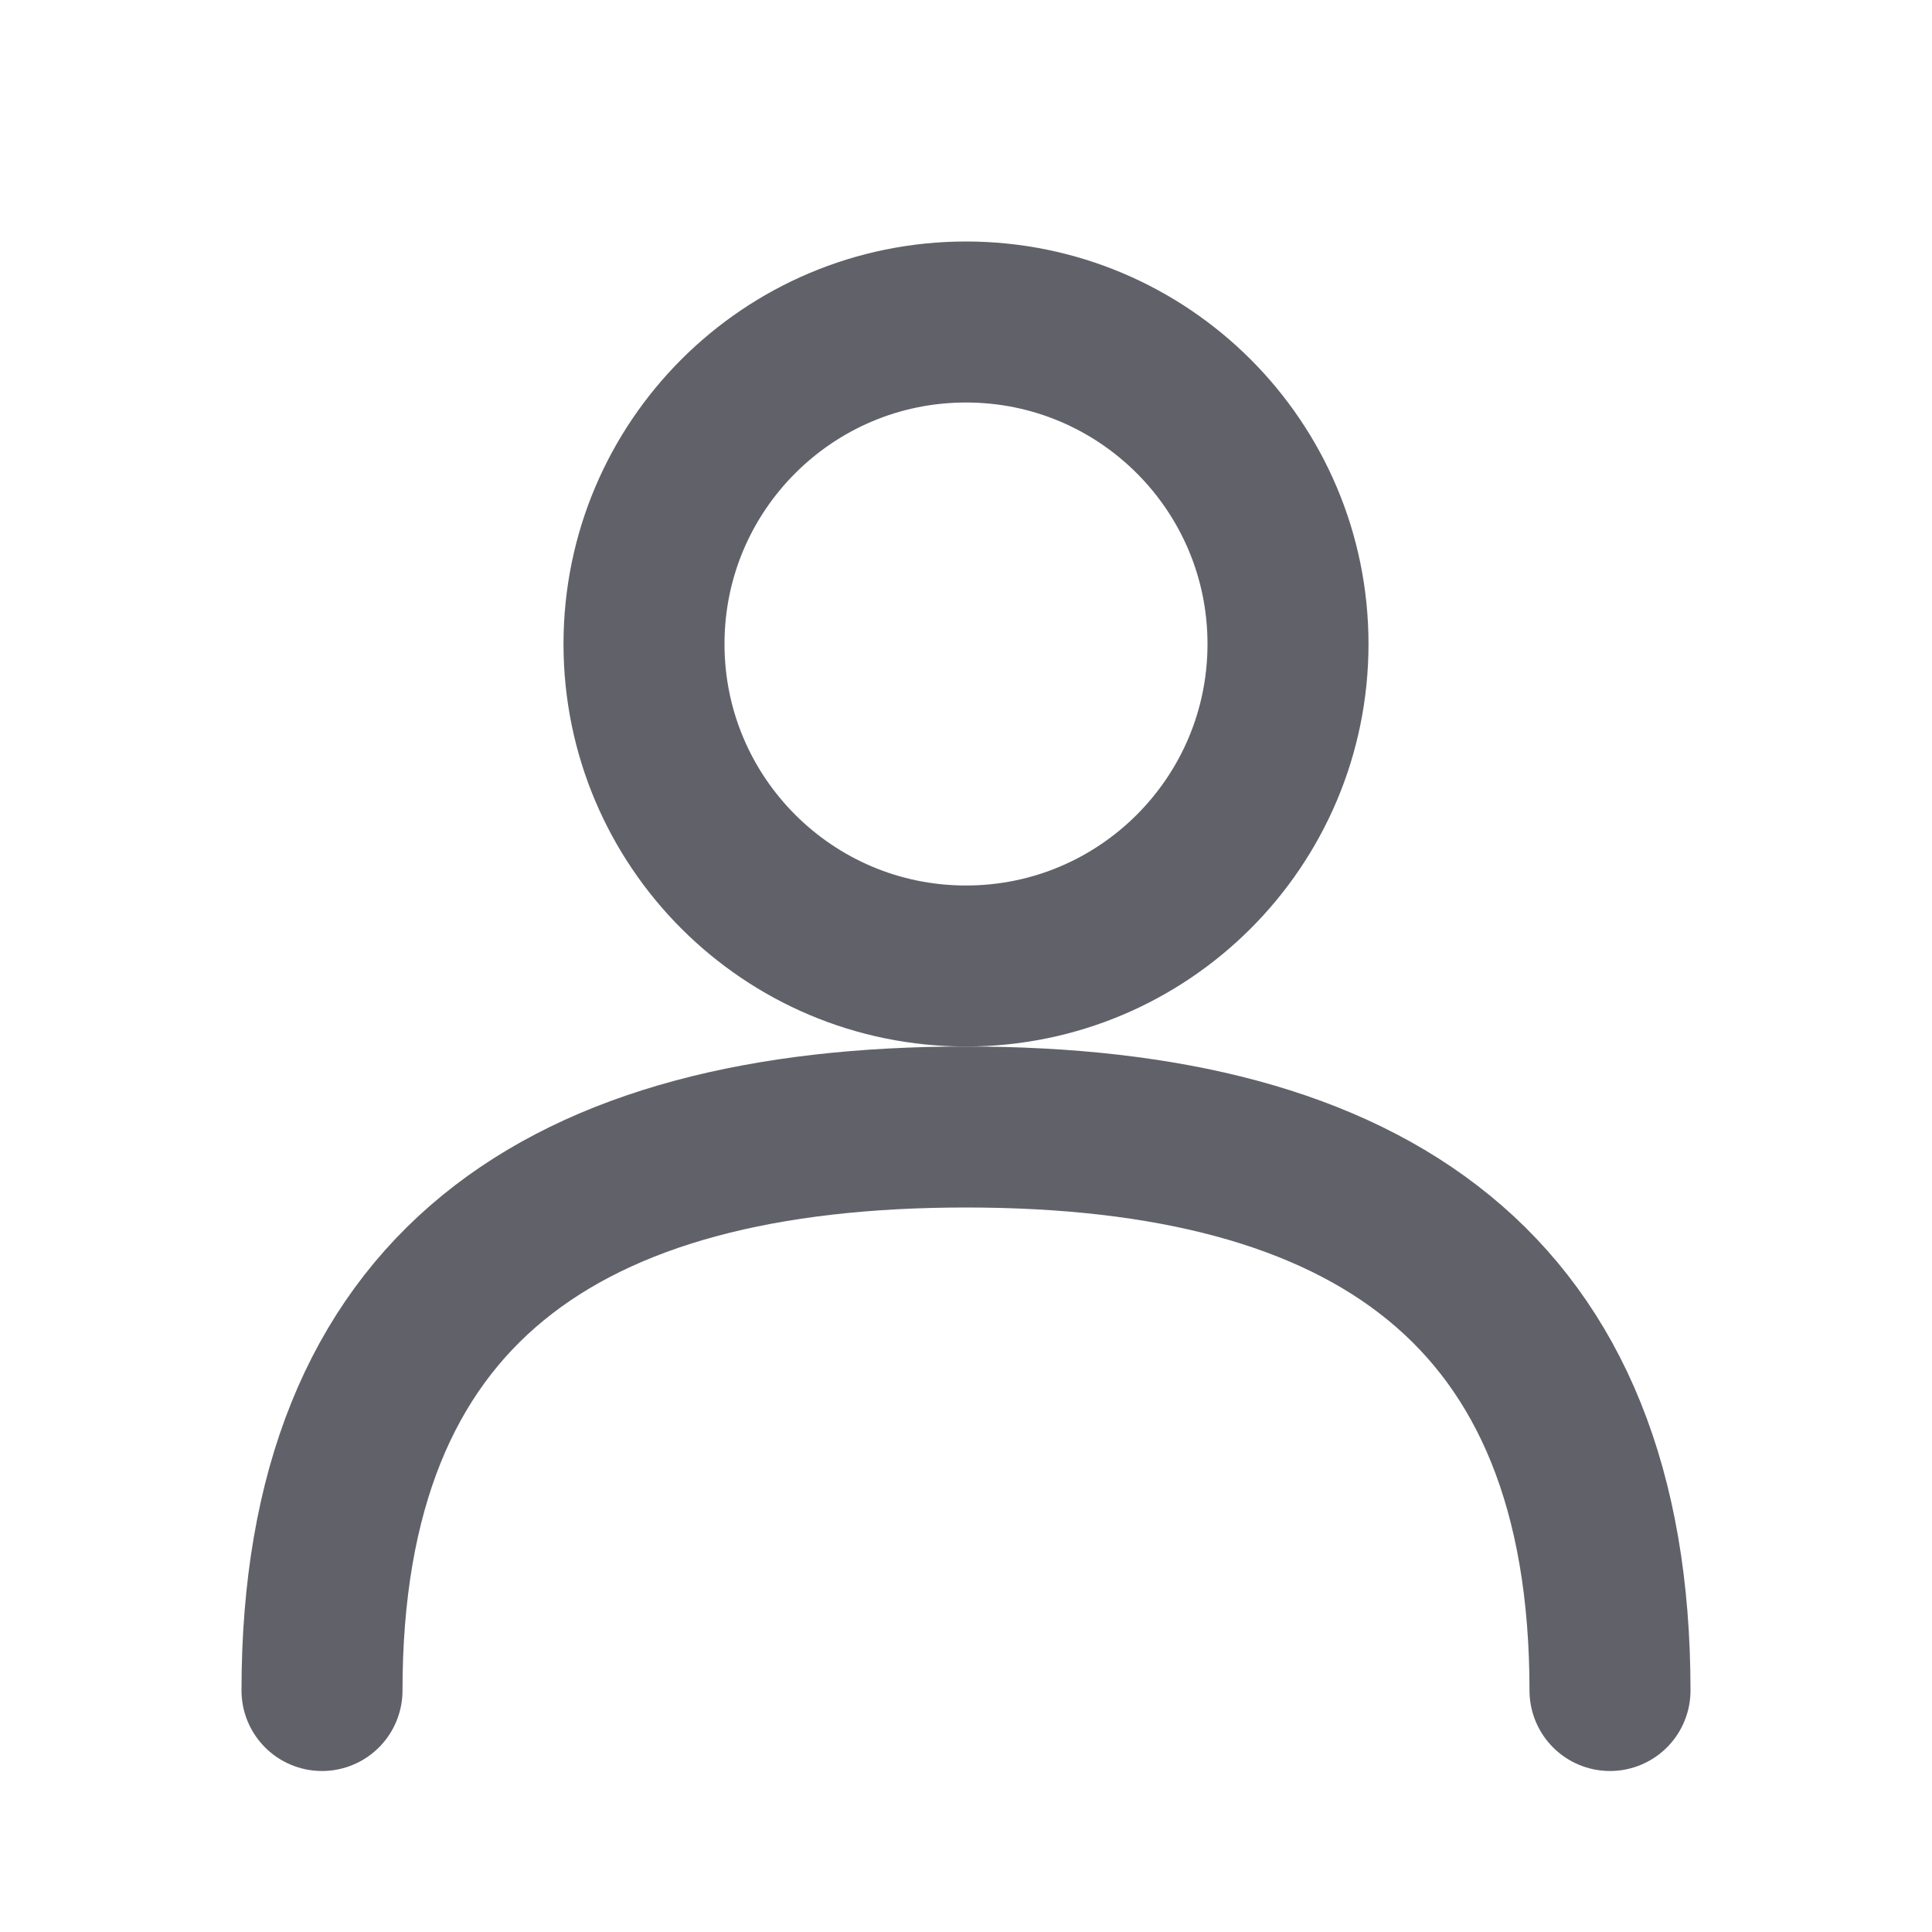
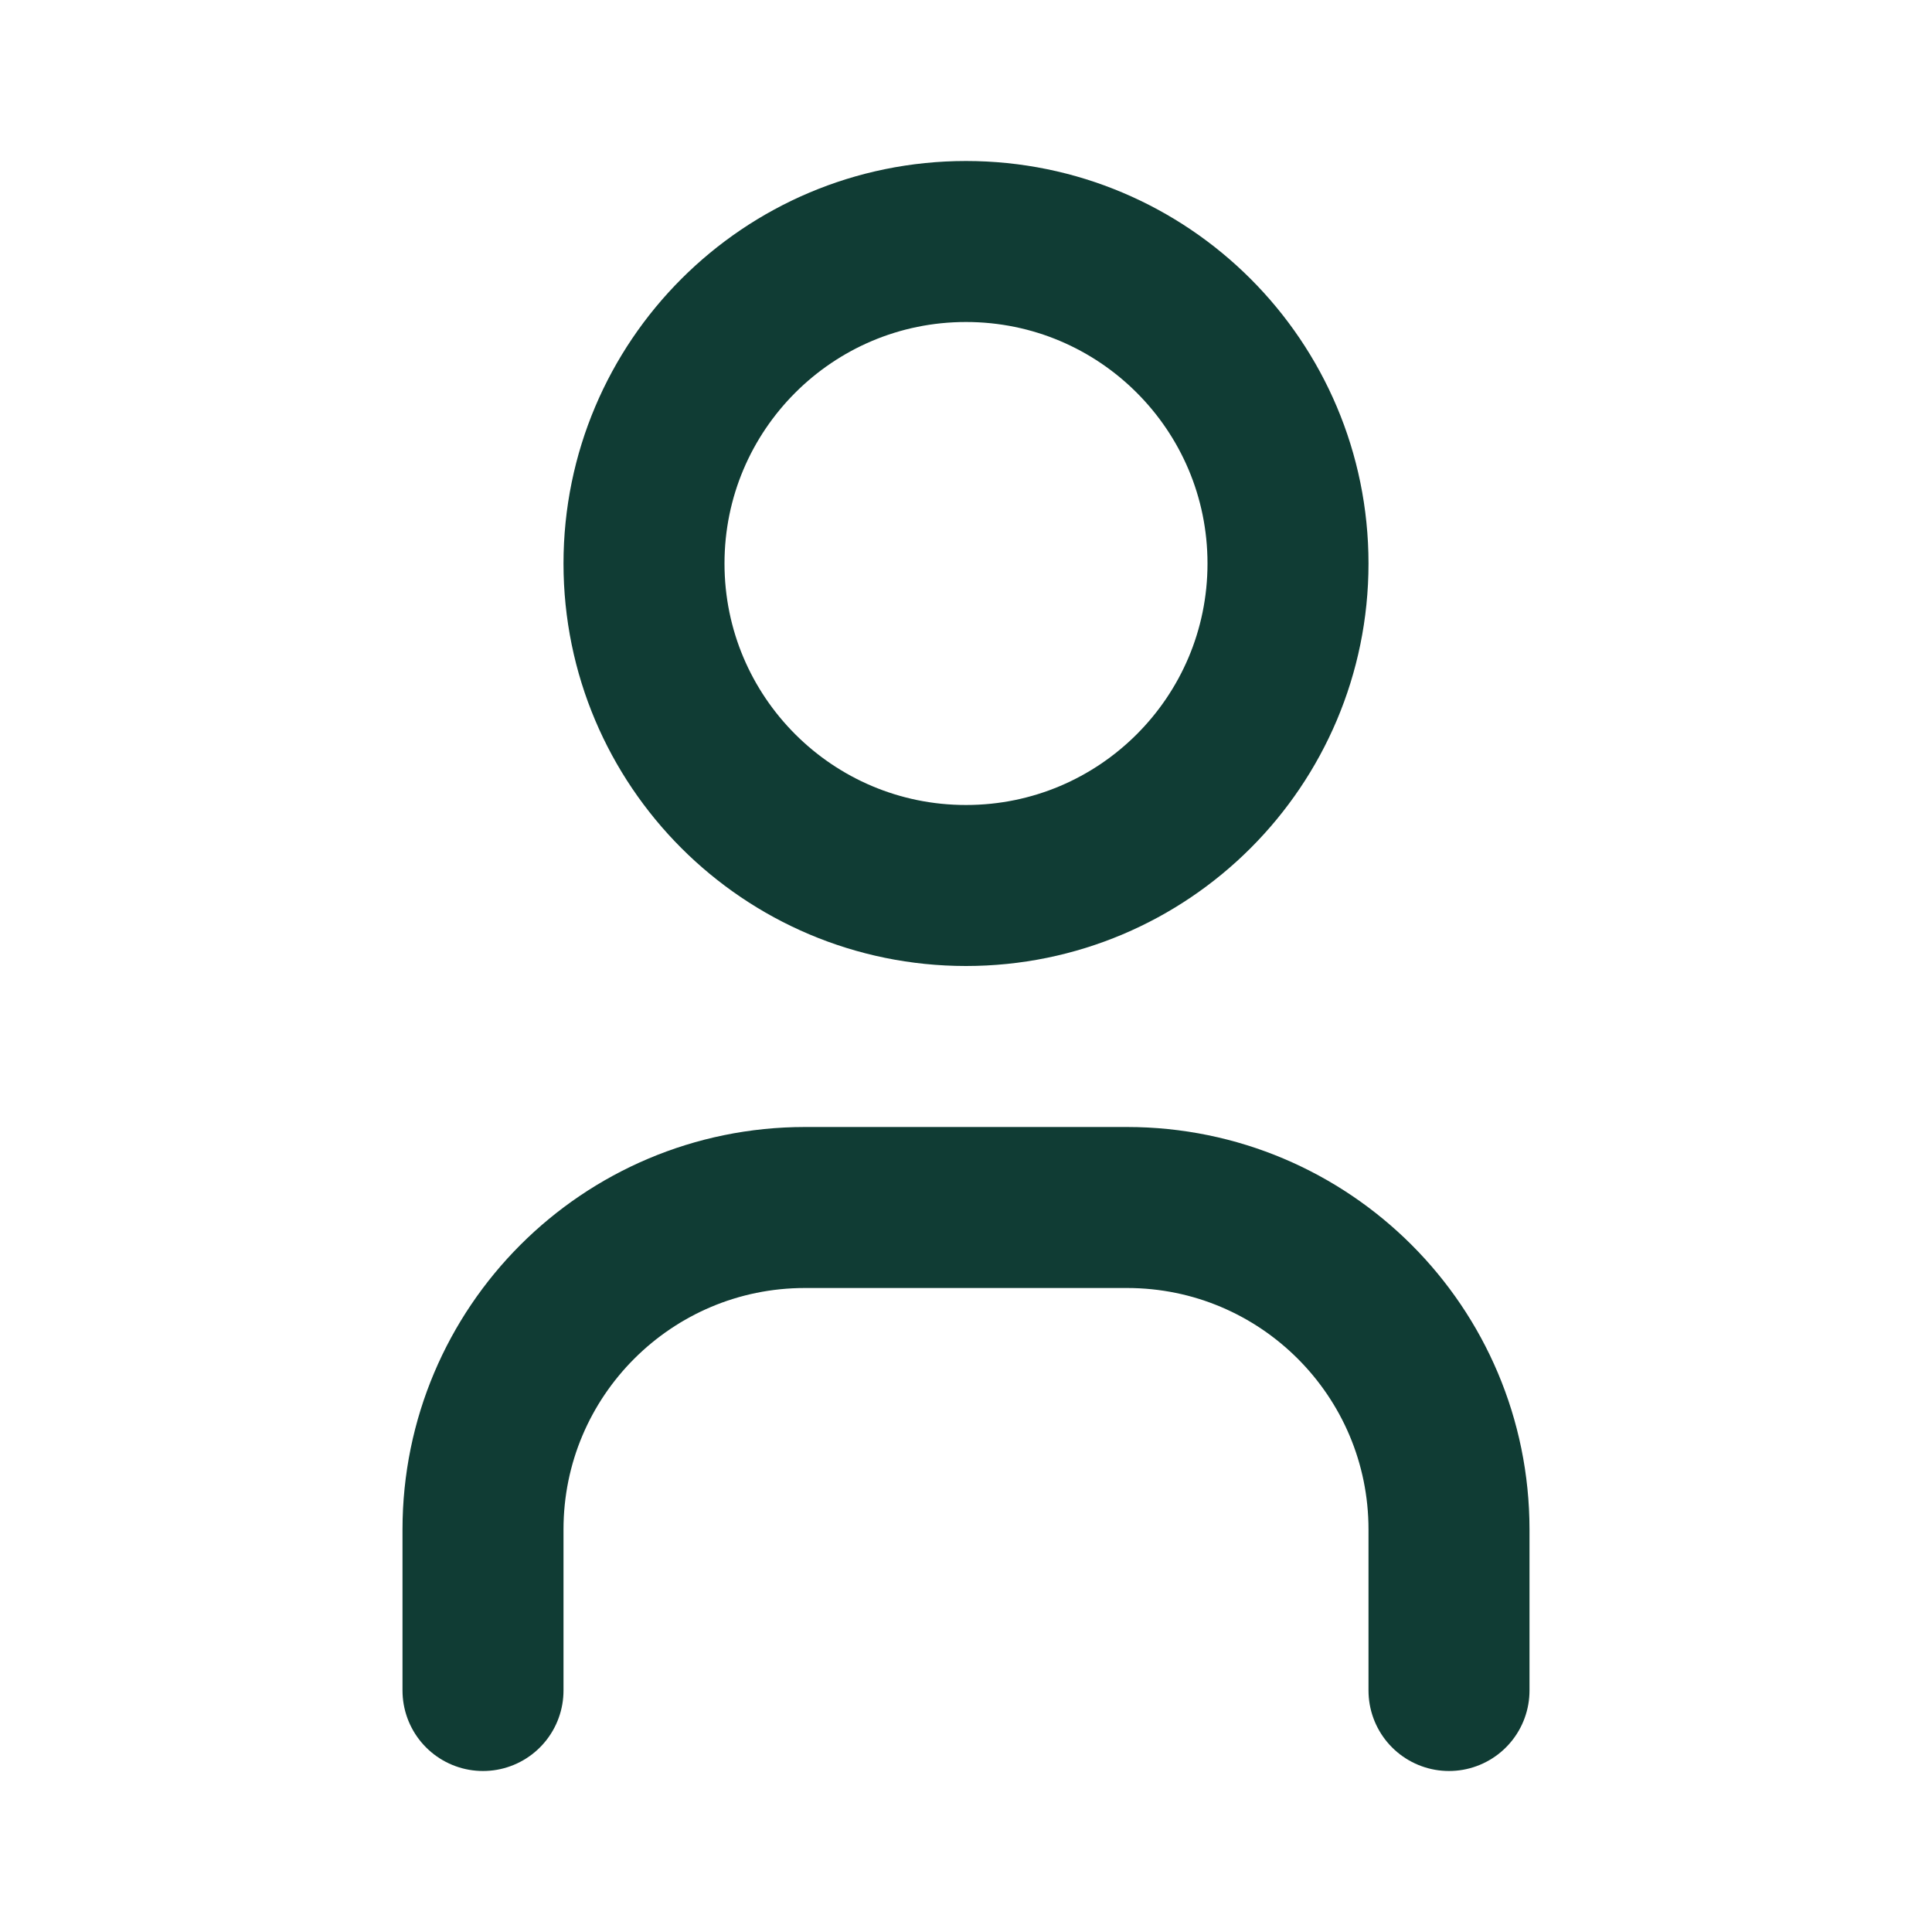
- <svg xmlns="http://www.w3.org/2000/svg" width="24" height="24" viewBox="0 0 24 24">
-   <circle cx="12" cy="8" r="4" fill="none" stroke="#61616A" stroke-width="2" />
-   <path d="M4 21c0-5 3-7 8-7s8 2 8 7" fill="none" stroke="#61616A" stroke-width="2" stroke-linecap="round" />
+ <svg xmlns="http://www.w3.org/2000/svg" width="24" height="24" viewBox="0 0 24 24" fill="none" stroke="#103C34" stroke-width="2" stroke-linecap="round" stroke-linejoin="round">
+   <path d="M8 7a4 4 0 1 0 8 0a4 4 0 0 0 -8 0" />
+   <path d="M6 21v-2a4 4 0 0 1 4 -4h4a4 4 0 0 1 4 4v2" />
</svg>
